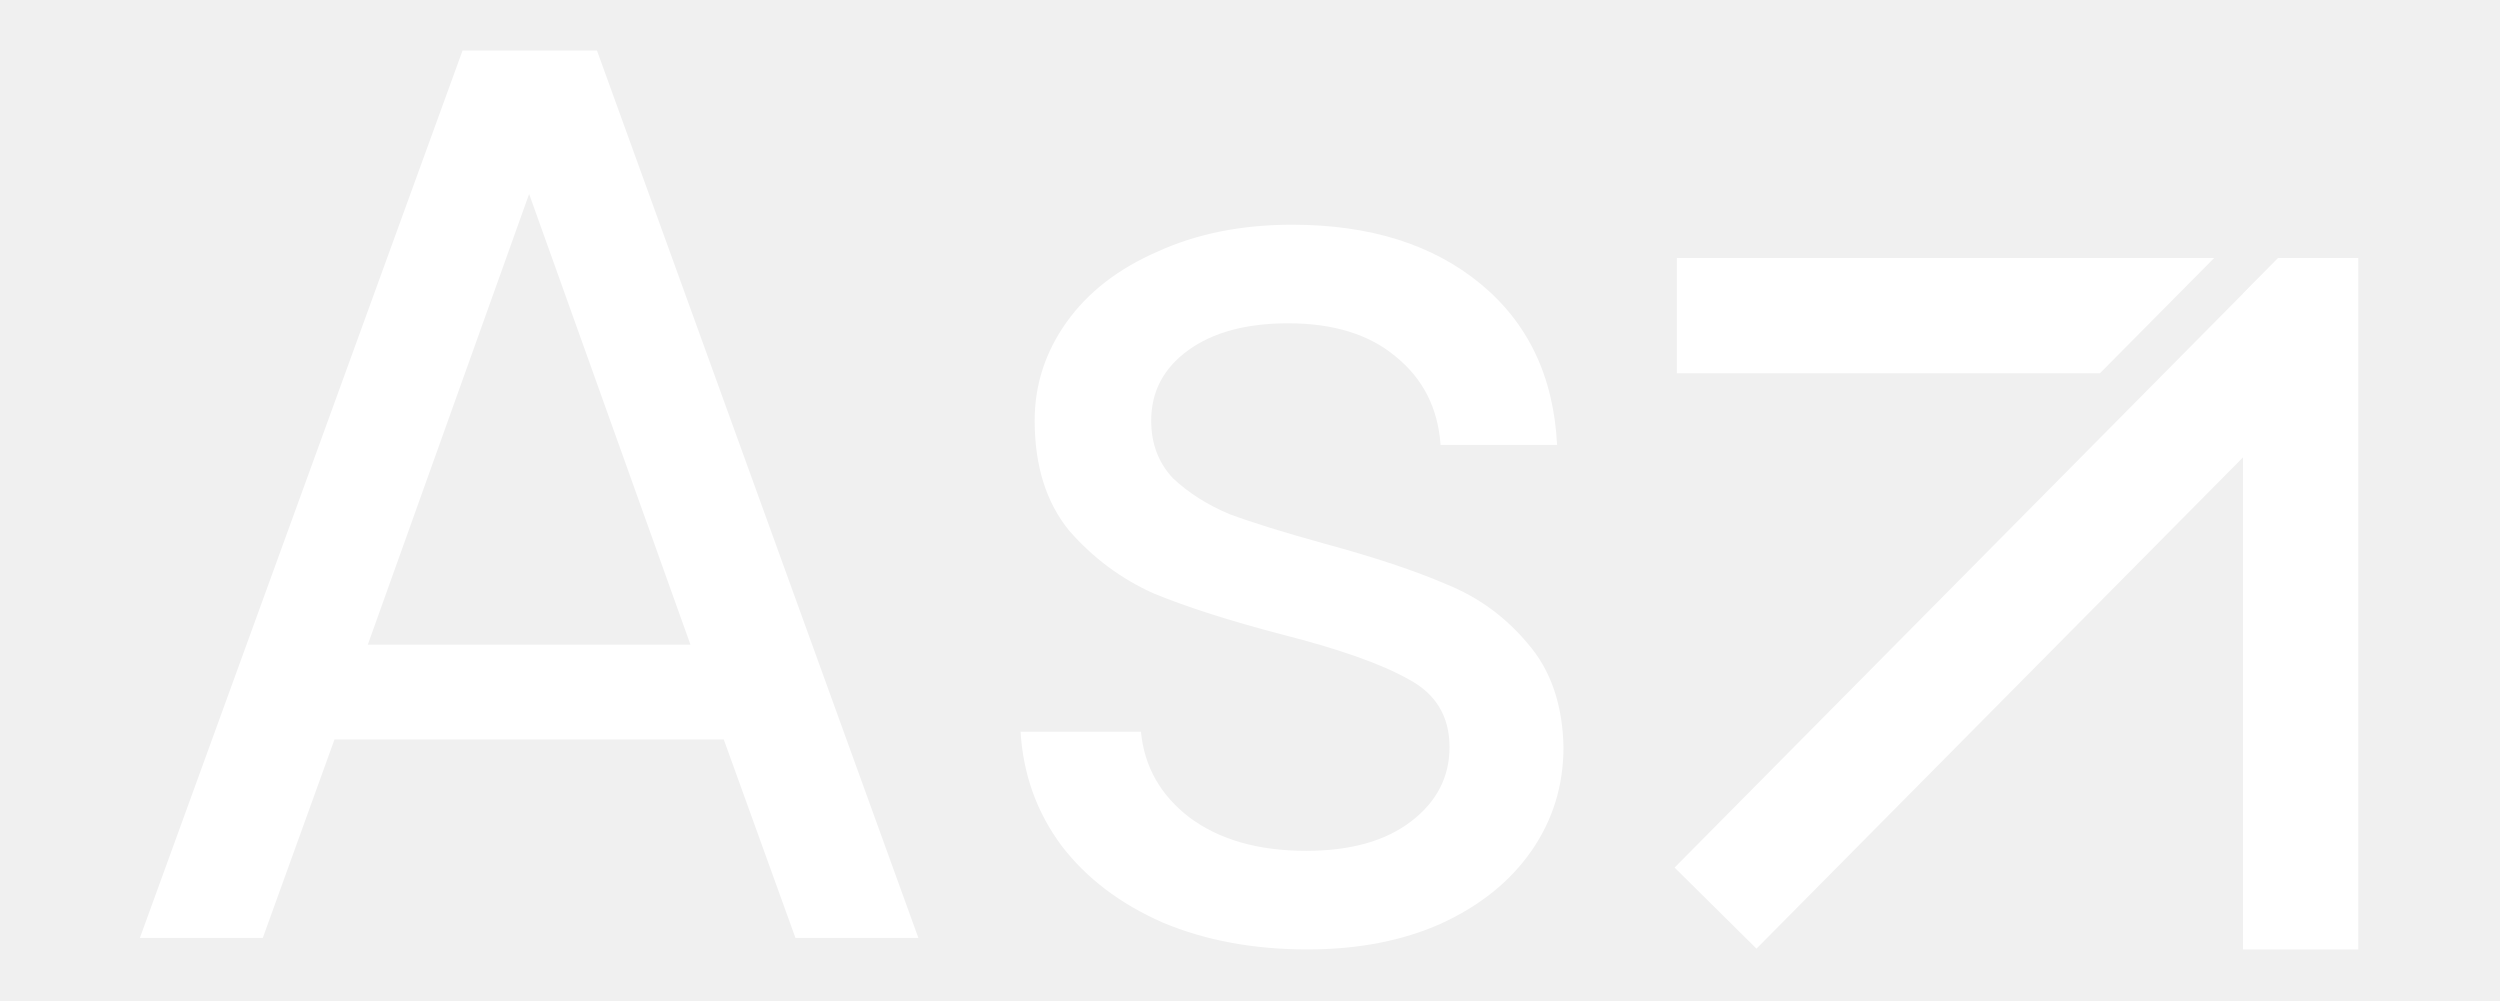
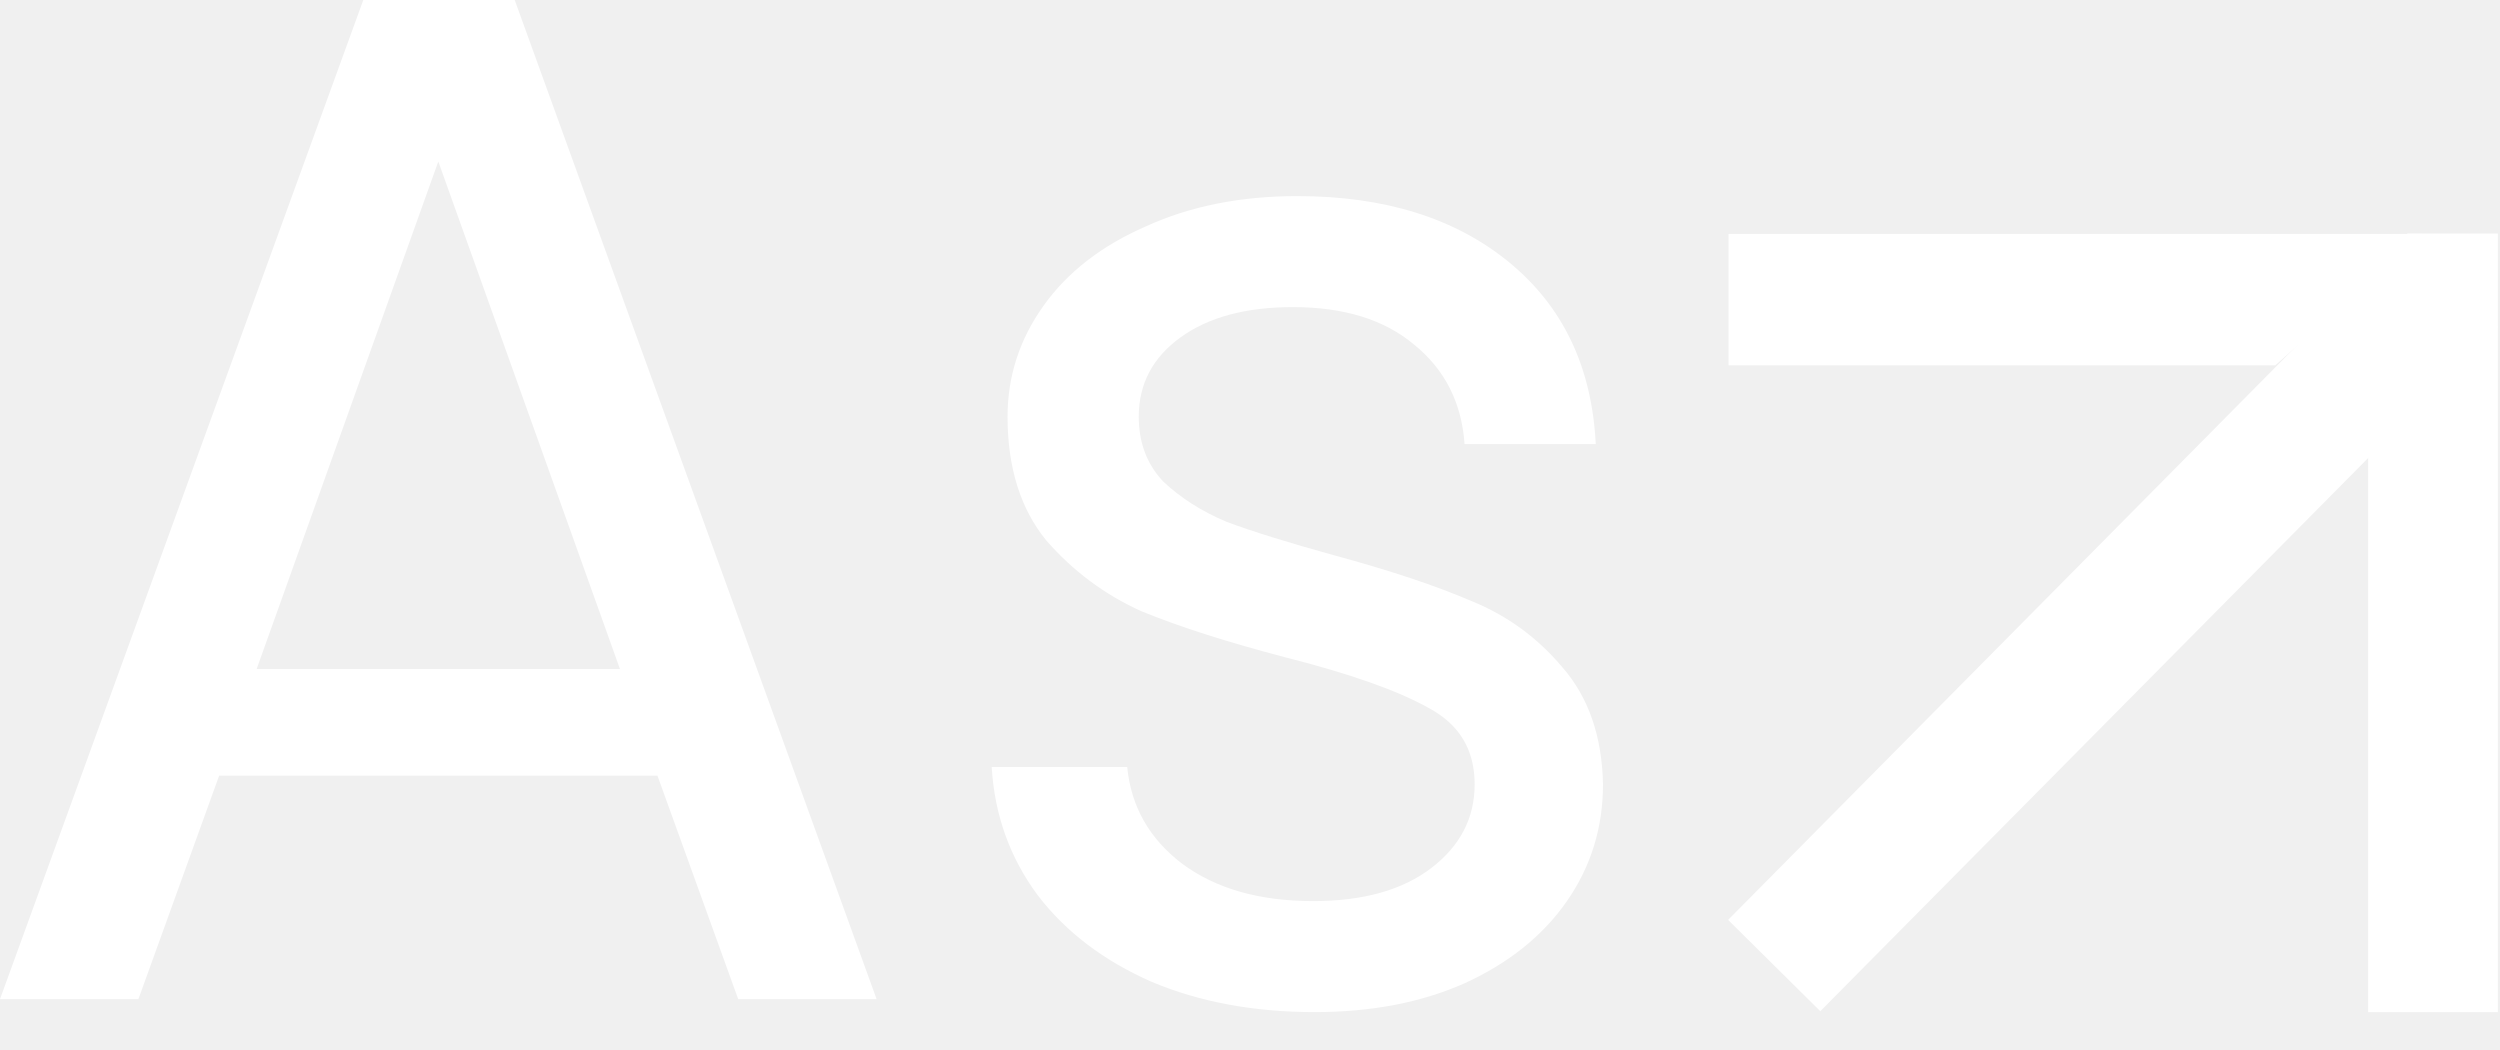
- <svg xmlns="http://www.w3.org/2000/svg" width="300" height="120" viewBox="0 0 300 120" fill="none">
-   <path d="M86.85 88.733H40.14L31.536 112.549H16.785L55.505 6.068H71.638L110.205 112.549H95.454L86.85 88.733ZM82.855 77.363L63.495 23.277L44.135 77.363H82.855Z" fill="white" />
-   <path d="M156.888 113.932C150.435 113.932 144.647 112.856 139.526 110.705C134.404 108.451 130.358 105.378 127.387 101.486C124.417 97.491 122.778 92.933 122.47 87.811H136.913C137.323 92.011 139.269 95.442 142.752 98.106C146.337 100.769 150.998 102.101 156.734 102.101C162.061 102.101 166.261 100.923 169.334 98.567C172.407 96.21 173.943 93.24 173.943 89.655C173.943 85.967 172.304 83.253 169.026 81.511C165.749 79.667 160.678 77.875 153.815 76.133C147.567 74.495 142.445 72.856 138.45 71.217C134.558 69.475 131.177 66.966 128.309 63.688C125.543 60.307 124.16 55.903 124.16 50.474C124.16 46.171 125.441 42.228 128.002 38.642C130.563 35.057 134.199 32.24 138.911 30.192C143.623 28.041 149.001 26.965 155.044 26.965C164.366 26.965 171.895 29.321 177.631 34.033C183.367 38.745 186.44 45.198 186.85 53.393H172.868C172.56 48.988 170.768 45.454 167.49 42.791C164.314 40.128 160.012 38.796 154.583 38.796C149.564 38.796 145.569 39.872 142.599 42.023C139.628 44.174 138.143 46.991 138.143 50.474C138.143 53.239 139.013 55.544 140.755 57.388C142.599 59.129 144.852 60.563 147.515 61.69C150.281 62.715 154.071 63.892 158.886 65.224C164.929 66.863 169.846 68.502 173.636 70.141C177.426 71.677 180.653 74.034 183.316 77.209C186.082 80.384 187.516 84.533 187.618 89.655C187.618 94.264 186.338 98.413 183.777 102.101C181.216 105.788 177.58 108.708 172.868 110.859C168.258 112.907 162.932 113.932 156.888 113.932Z" fill="white" />
-   <path fill-rule="evenodd" clip-rule="evenodd" d="M269.161 113.932V35.231L273.391 30.96H282.99V113.932H269.161Z" fill="white" />
-   <path fill-rule="evenodd" clip-rule="evenodd" d="M200.952 104.109L273.389 30.96L282.98 40.928L210.778 113.839L200.952 104.109Z" fill="white" />
-   <path fill-rule="evenodd" clip-rule="evenodd" d="M201.222 30.96H265.699L251.996 44.789H201.222V30.96Z" fill="white" />
+ <svg xmlns="http://www.w3.org/2000/svg" width="50" height="21" viewBox="0 0 50 21" fill="none">
+   <path d="M13.149 15.513H4.383L2.768 19.983H0L7.266 0H10.294L17.532 19.983H14.764L13.149 15.513ZM12.399 13.38L8.766 3.23L5.133 13.38H12.399Z" fill="white" />
+   <path d="M26.293 20.242C25.081 20.242 23.995 20.041 23.034 19.637C22.073 19.214 21.314 18.637 20.756 17.907C20.199 17.157 19.891 16.302 19.834 15.34H22.544C22.621 16.128 22.986 16.773 23.64 17.272C24.313 17.772 25.187 18.022 26.264 18.022C27.263 18.022 28.052 17.801 28.628 17.359C29.205 16.917 29.493 16.359 29.493 15.686C29.493 14.994 29.186 14.485 28.571 14.158C27.955 13.812 27.004 13.476 25.716 13.149C24.543 12.841 23.582 12.534 22.832 12.226C22.102 11.899 21.468 11.428 20.929 10.813C20.41 10.179 20.151 9.352 20.151 8.333C20.151 7.526 20.391 6.786 20.872 6.113C21.352 5.44 22.035 4.912 22.919 4.527C23.803 4.123 24.812 3.922 25.947 3.922C27.696 3.922 29.109 4.364 30.185 5.248C31.262 6.132 31.838 7.343 31.915 8.881H29.291C29.234 8.055 28.897 7.391 28.282 6.892C27.686 6.392 26.879 6.142 25.86 6.142C24.918 6.142 24.168 6.344 23.611 6.747C23.053 7.151 22.775 7.68 22.775 8.333C22.775 8.852 22.938 9.285 23.265 9.631C23.611 9.958 24.034 10.227 24.534 10.438C25.053 10.631 25.764 10.852 26.668 11.102C27.802 11.409 28.724 11.717 29.436 12.024C30.147 12.313 30.752 12.755 31.252 13.351C31.771 13.947 32.04 14.725 32.06 15.686C32.06 16.551 31.819 17.33 31.339 18.022C30.858 18.714 30.176 19.262 29.291 19.666C28.426 20.05 27.427 20.242 26.293 20.242Z" fill="white" />
+   <path fill-rule="evenodd" clip-rule="evenodd" d="M47.363 20.242V5.473L48.157 4.671H49.958V20.242H47.363Z" fill="white" />
+   <path fill-rule="evenodd" clip-rule="evenodd" d="M34.562 18.398L48.156 4.671L49.956 6.542L36.406 20.224L34.562 18.398Z" fill="white" />
+   <path fill-rule="evenodd" clip-rule="evenodd" d="M34.571 4.679H48.458L45.507 7.306H34.571V4.679Z" fill="white" />
</svg>
